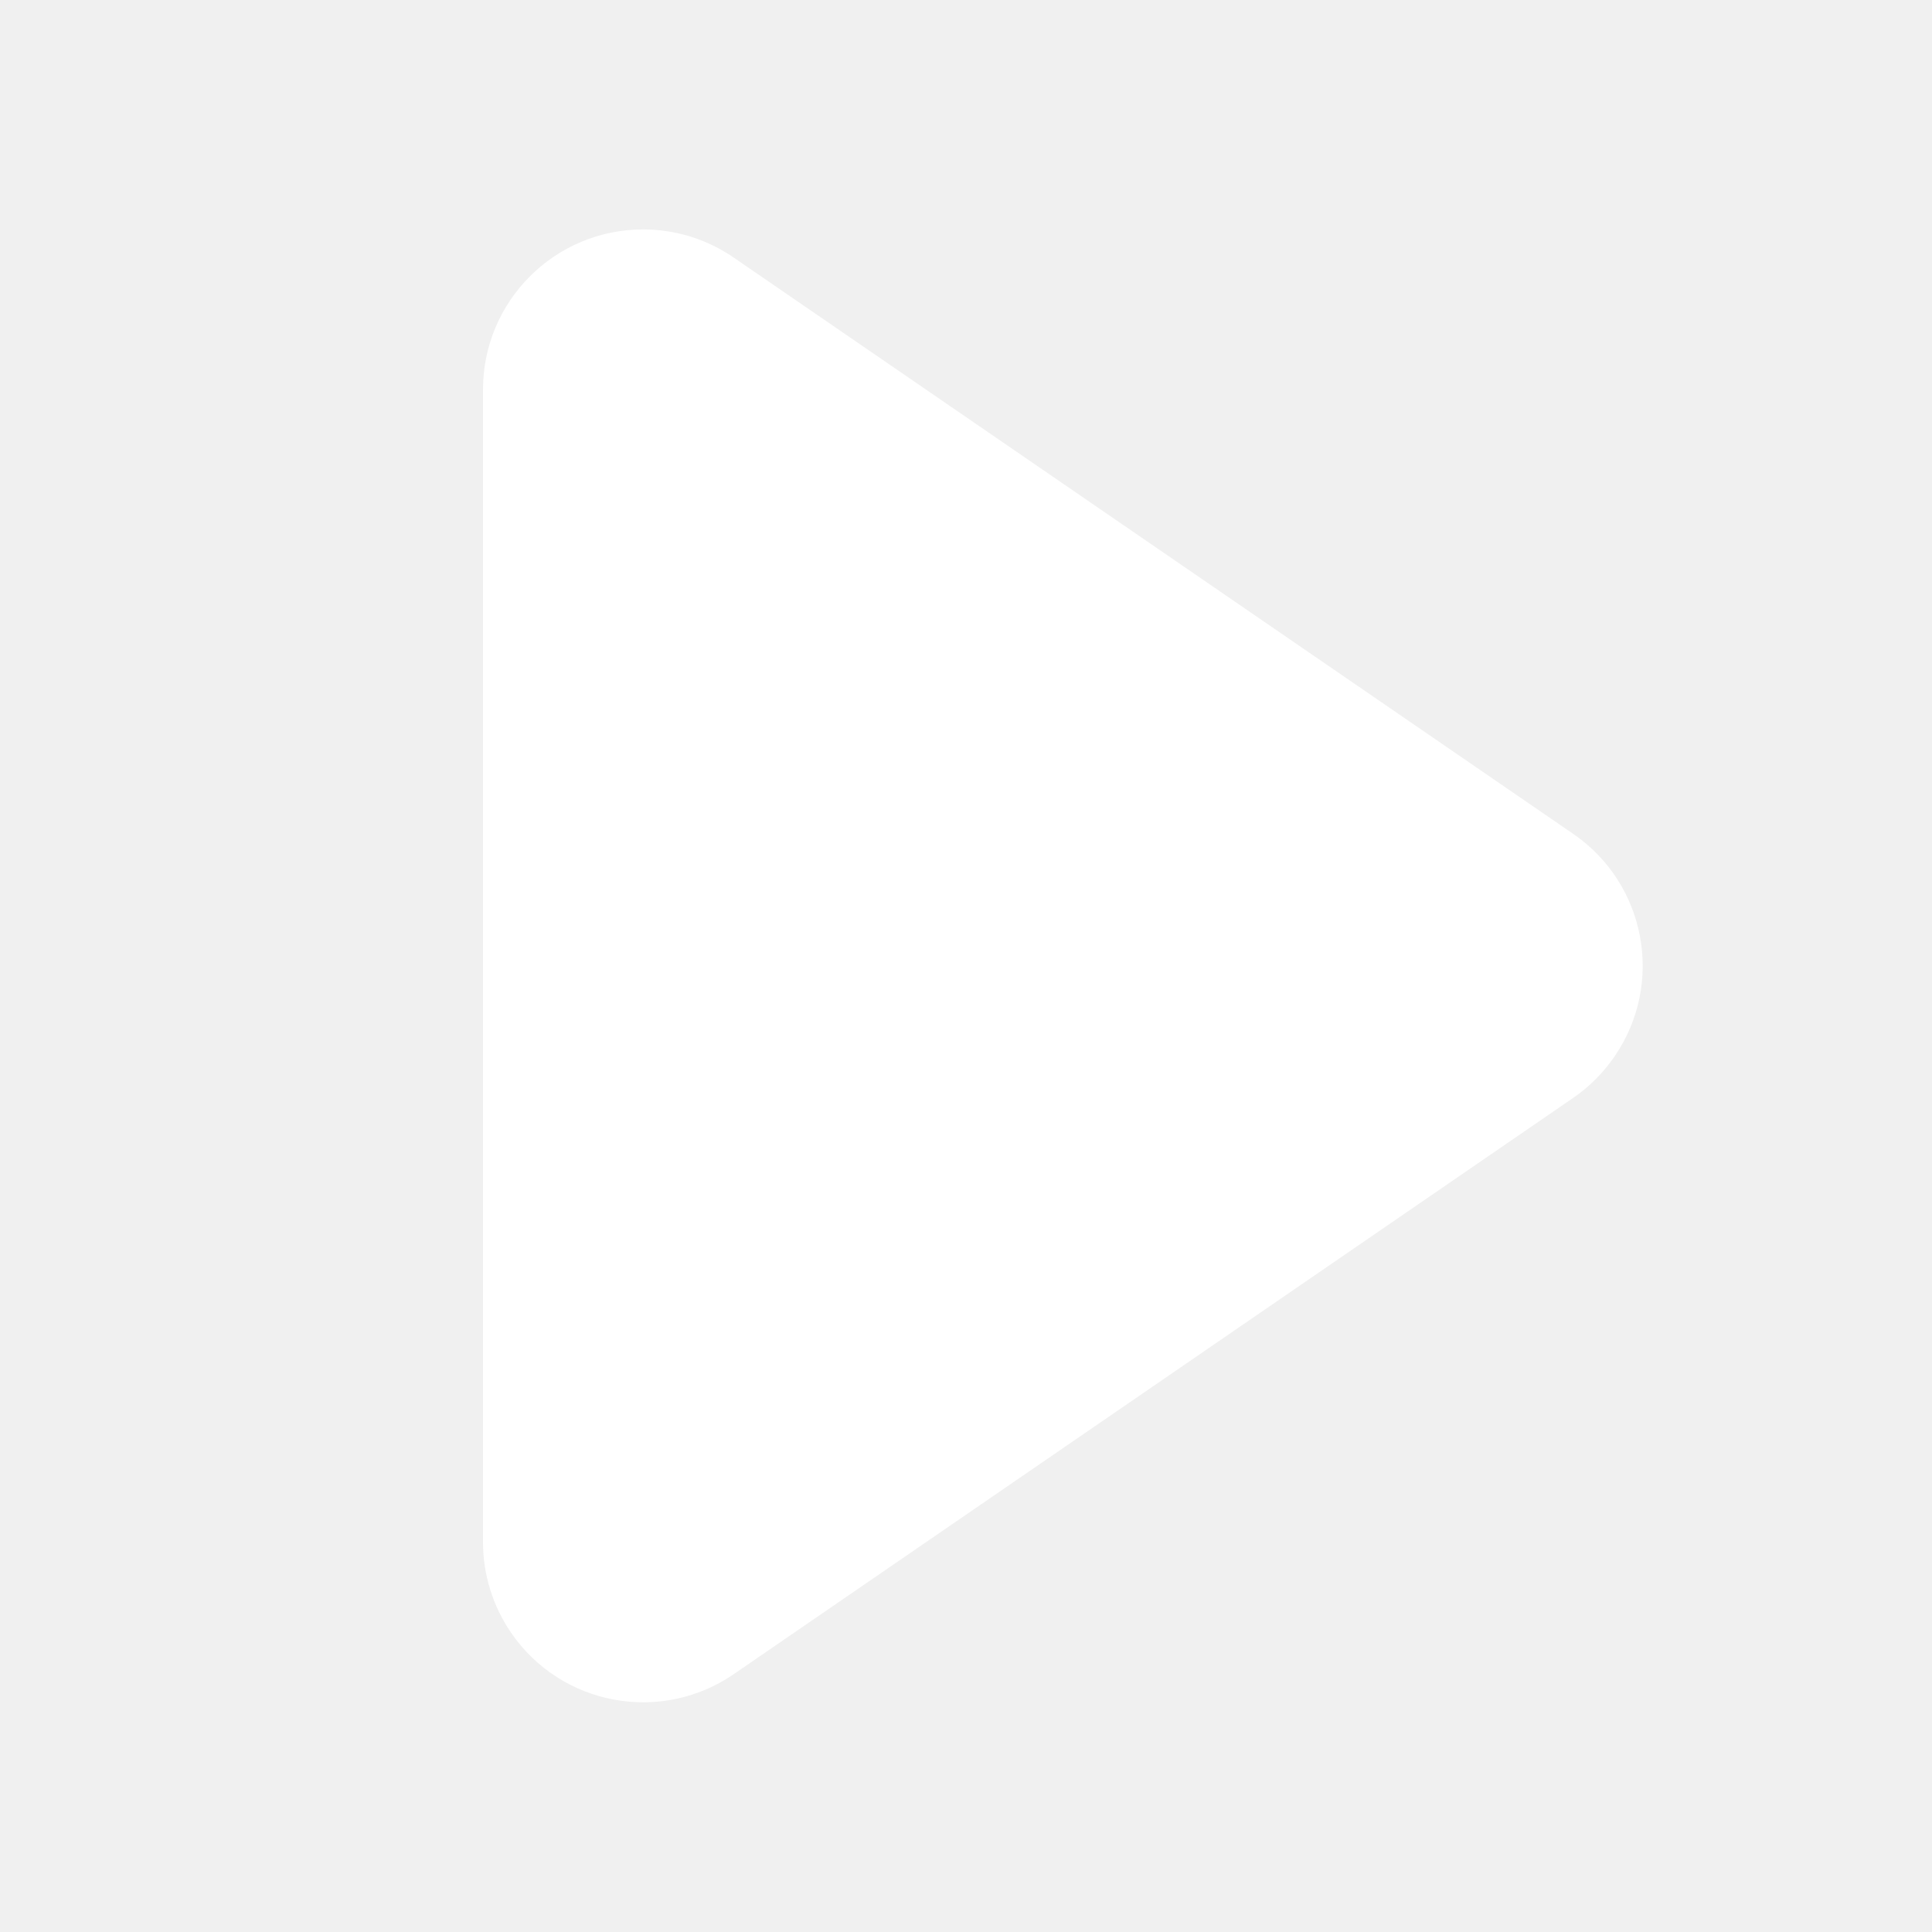
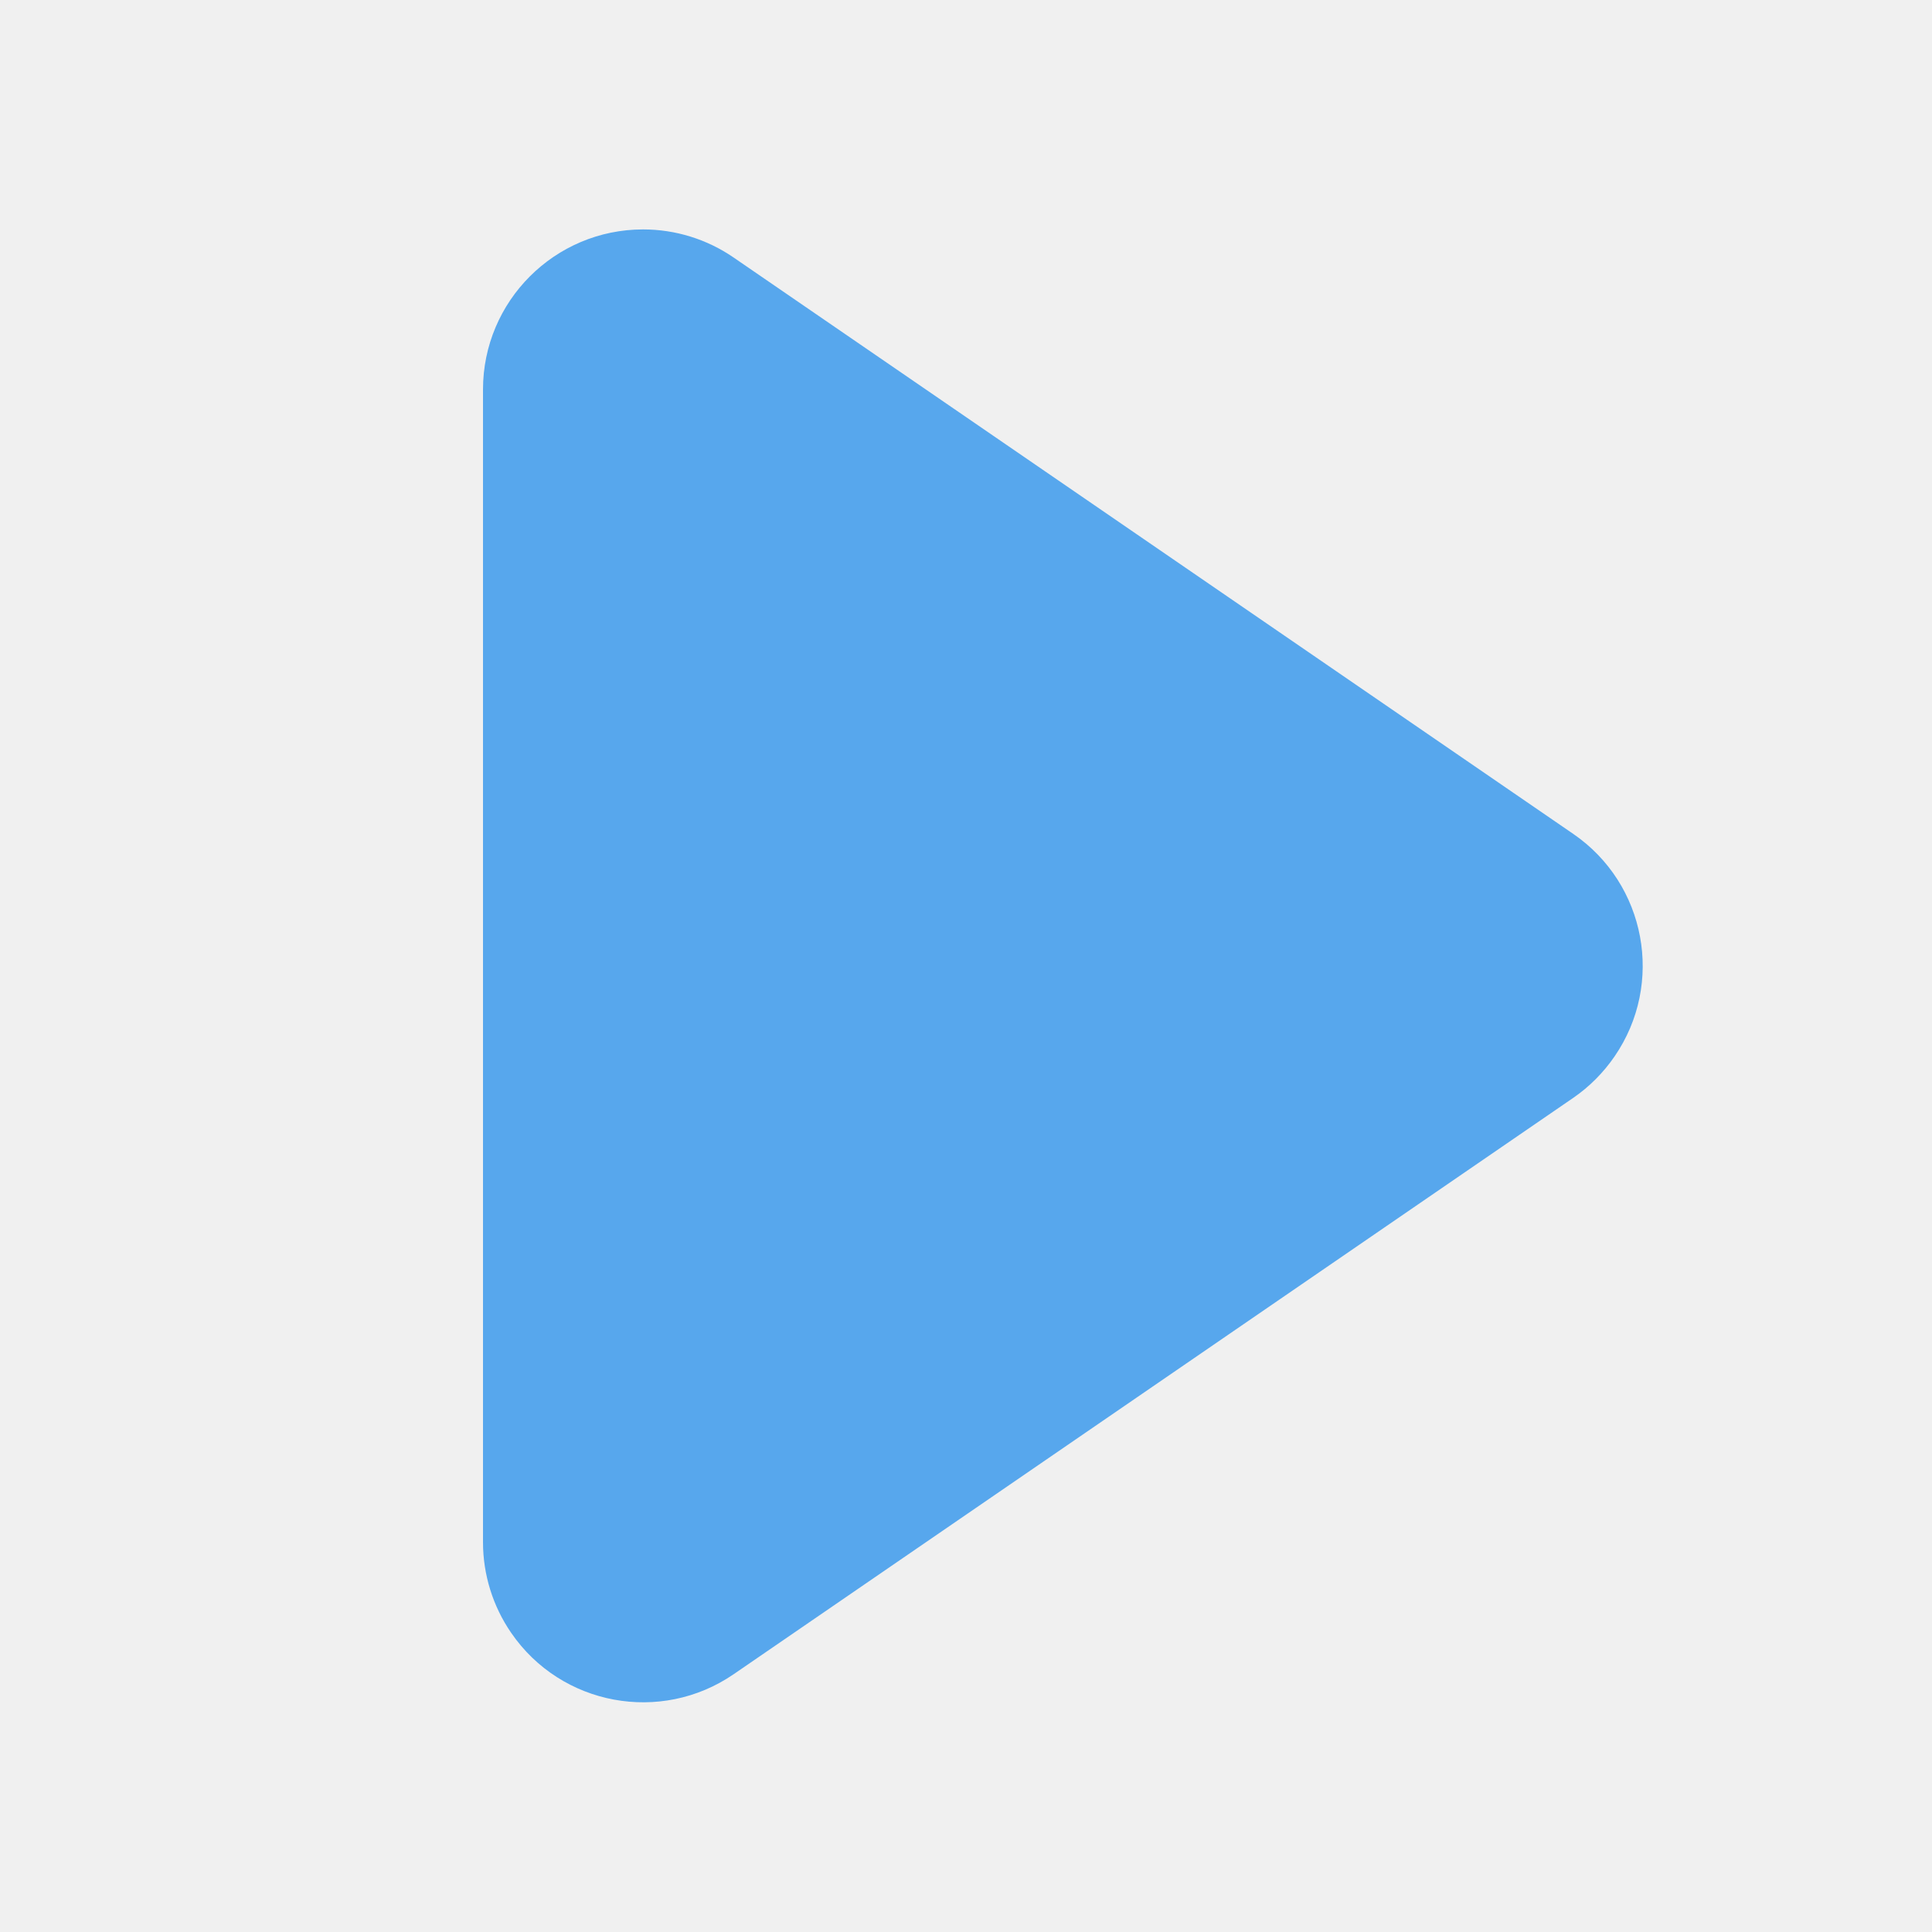
<svg xmlns="http://www.w3.org/2000/svg" width="16px" height="16px" viewBox="0 0 16 16" version="1.1">
  <defs />
  <g id="Page-1" stroke="none" stroke-width="1" fill="none" fill-rule="evenodd">
-     <g id="icon-video" transform="translate(4, 1)" fill-rule="nonzero" fill="#FFFFFF">
+     <g id="icon-video" transform="translate(4, 1)" fill-rule="nonzero" fill="#57A7ED">
      <path d="M2.076,1.133 L9.029,5.906 C9.632,6.32 9.786,7.145 9.371,7.749 C9.279,7.883 9.163,8 9.029,8.092 L2.076,12.865 C1.473,13.279 0.647,13.126 0.233,12.522 C0.081,12.301 0,12.039 0,11.772 L0,2.226 C0,1.494 0.594,0.9 1.326,0.9 C1.594,0.9 1.855,0.981 2.076,1.133 Z" id="Rectangle-5" />
    </g>
  </g>
</svg>
